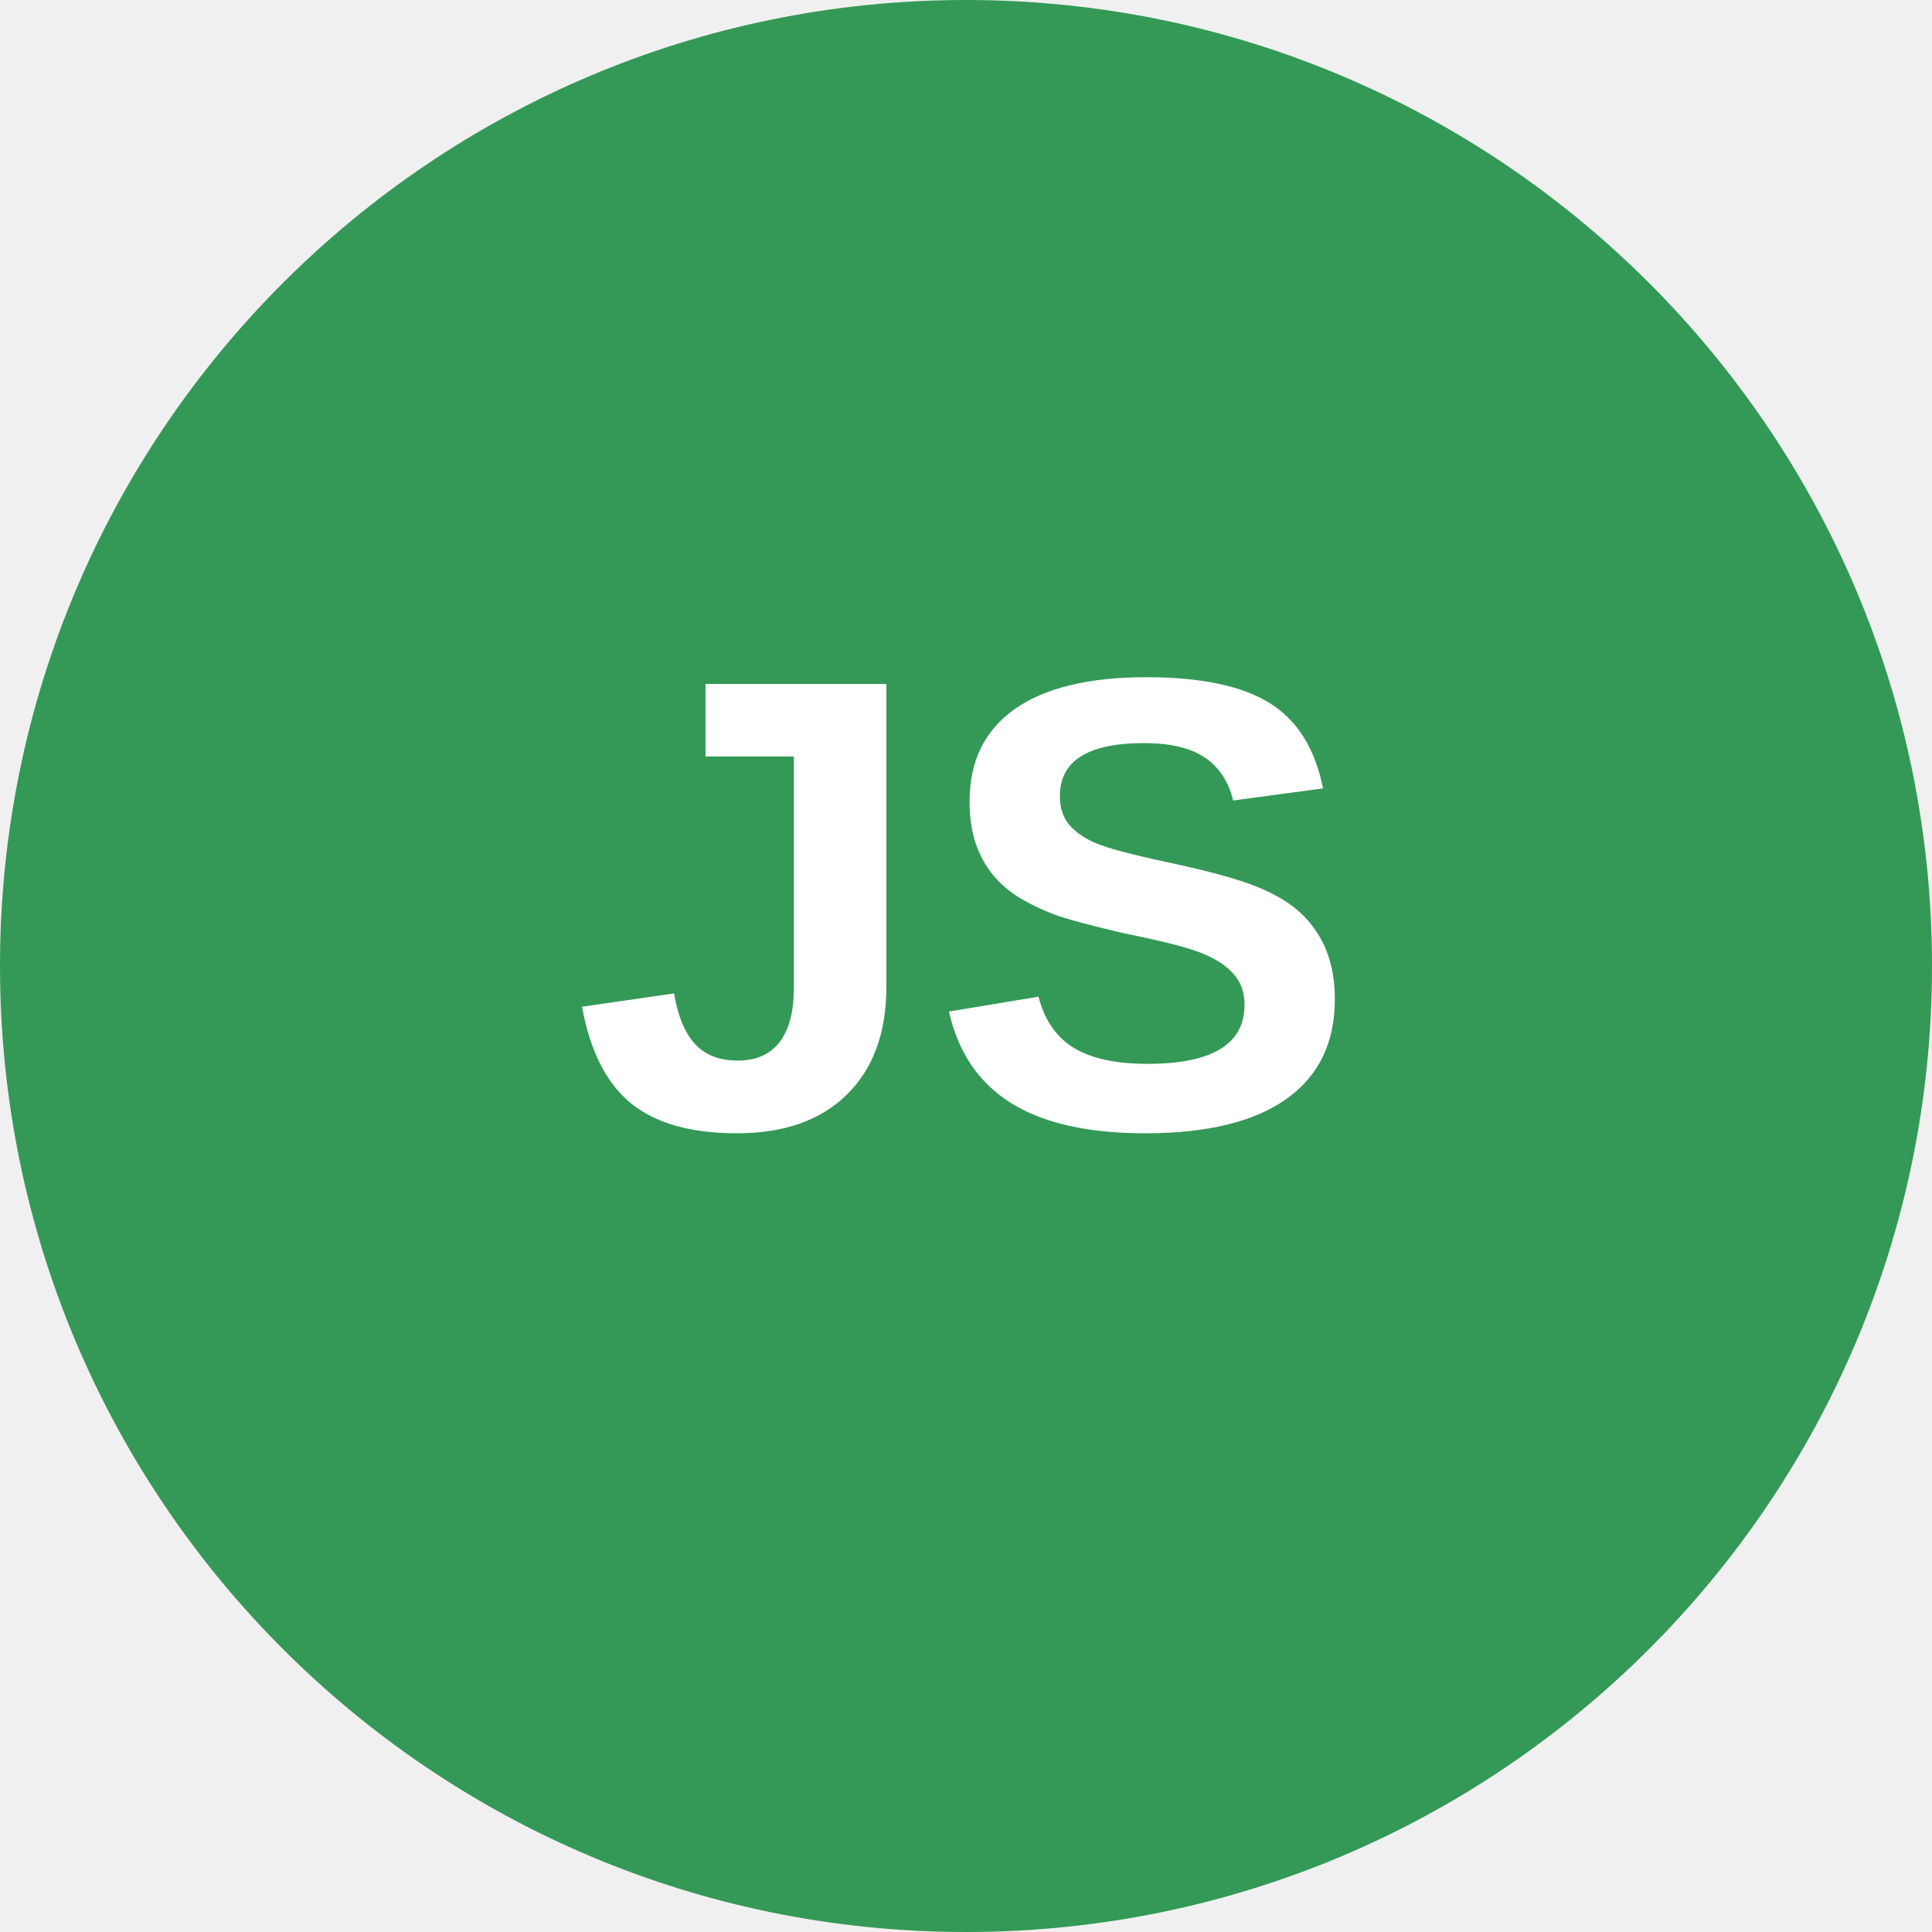
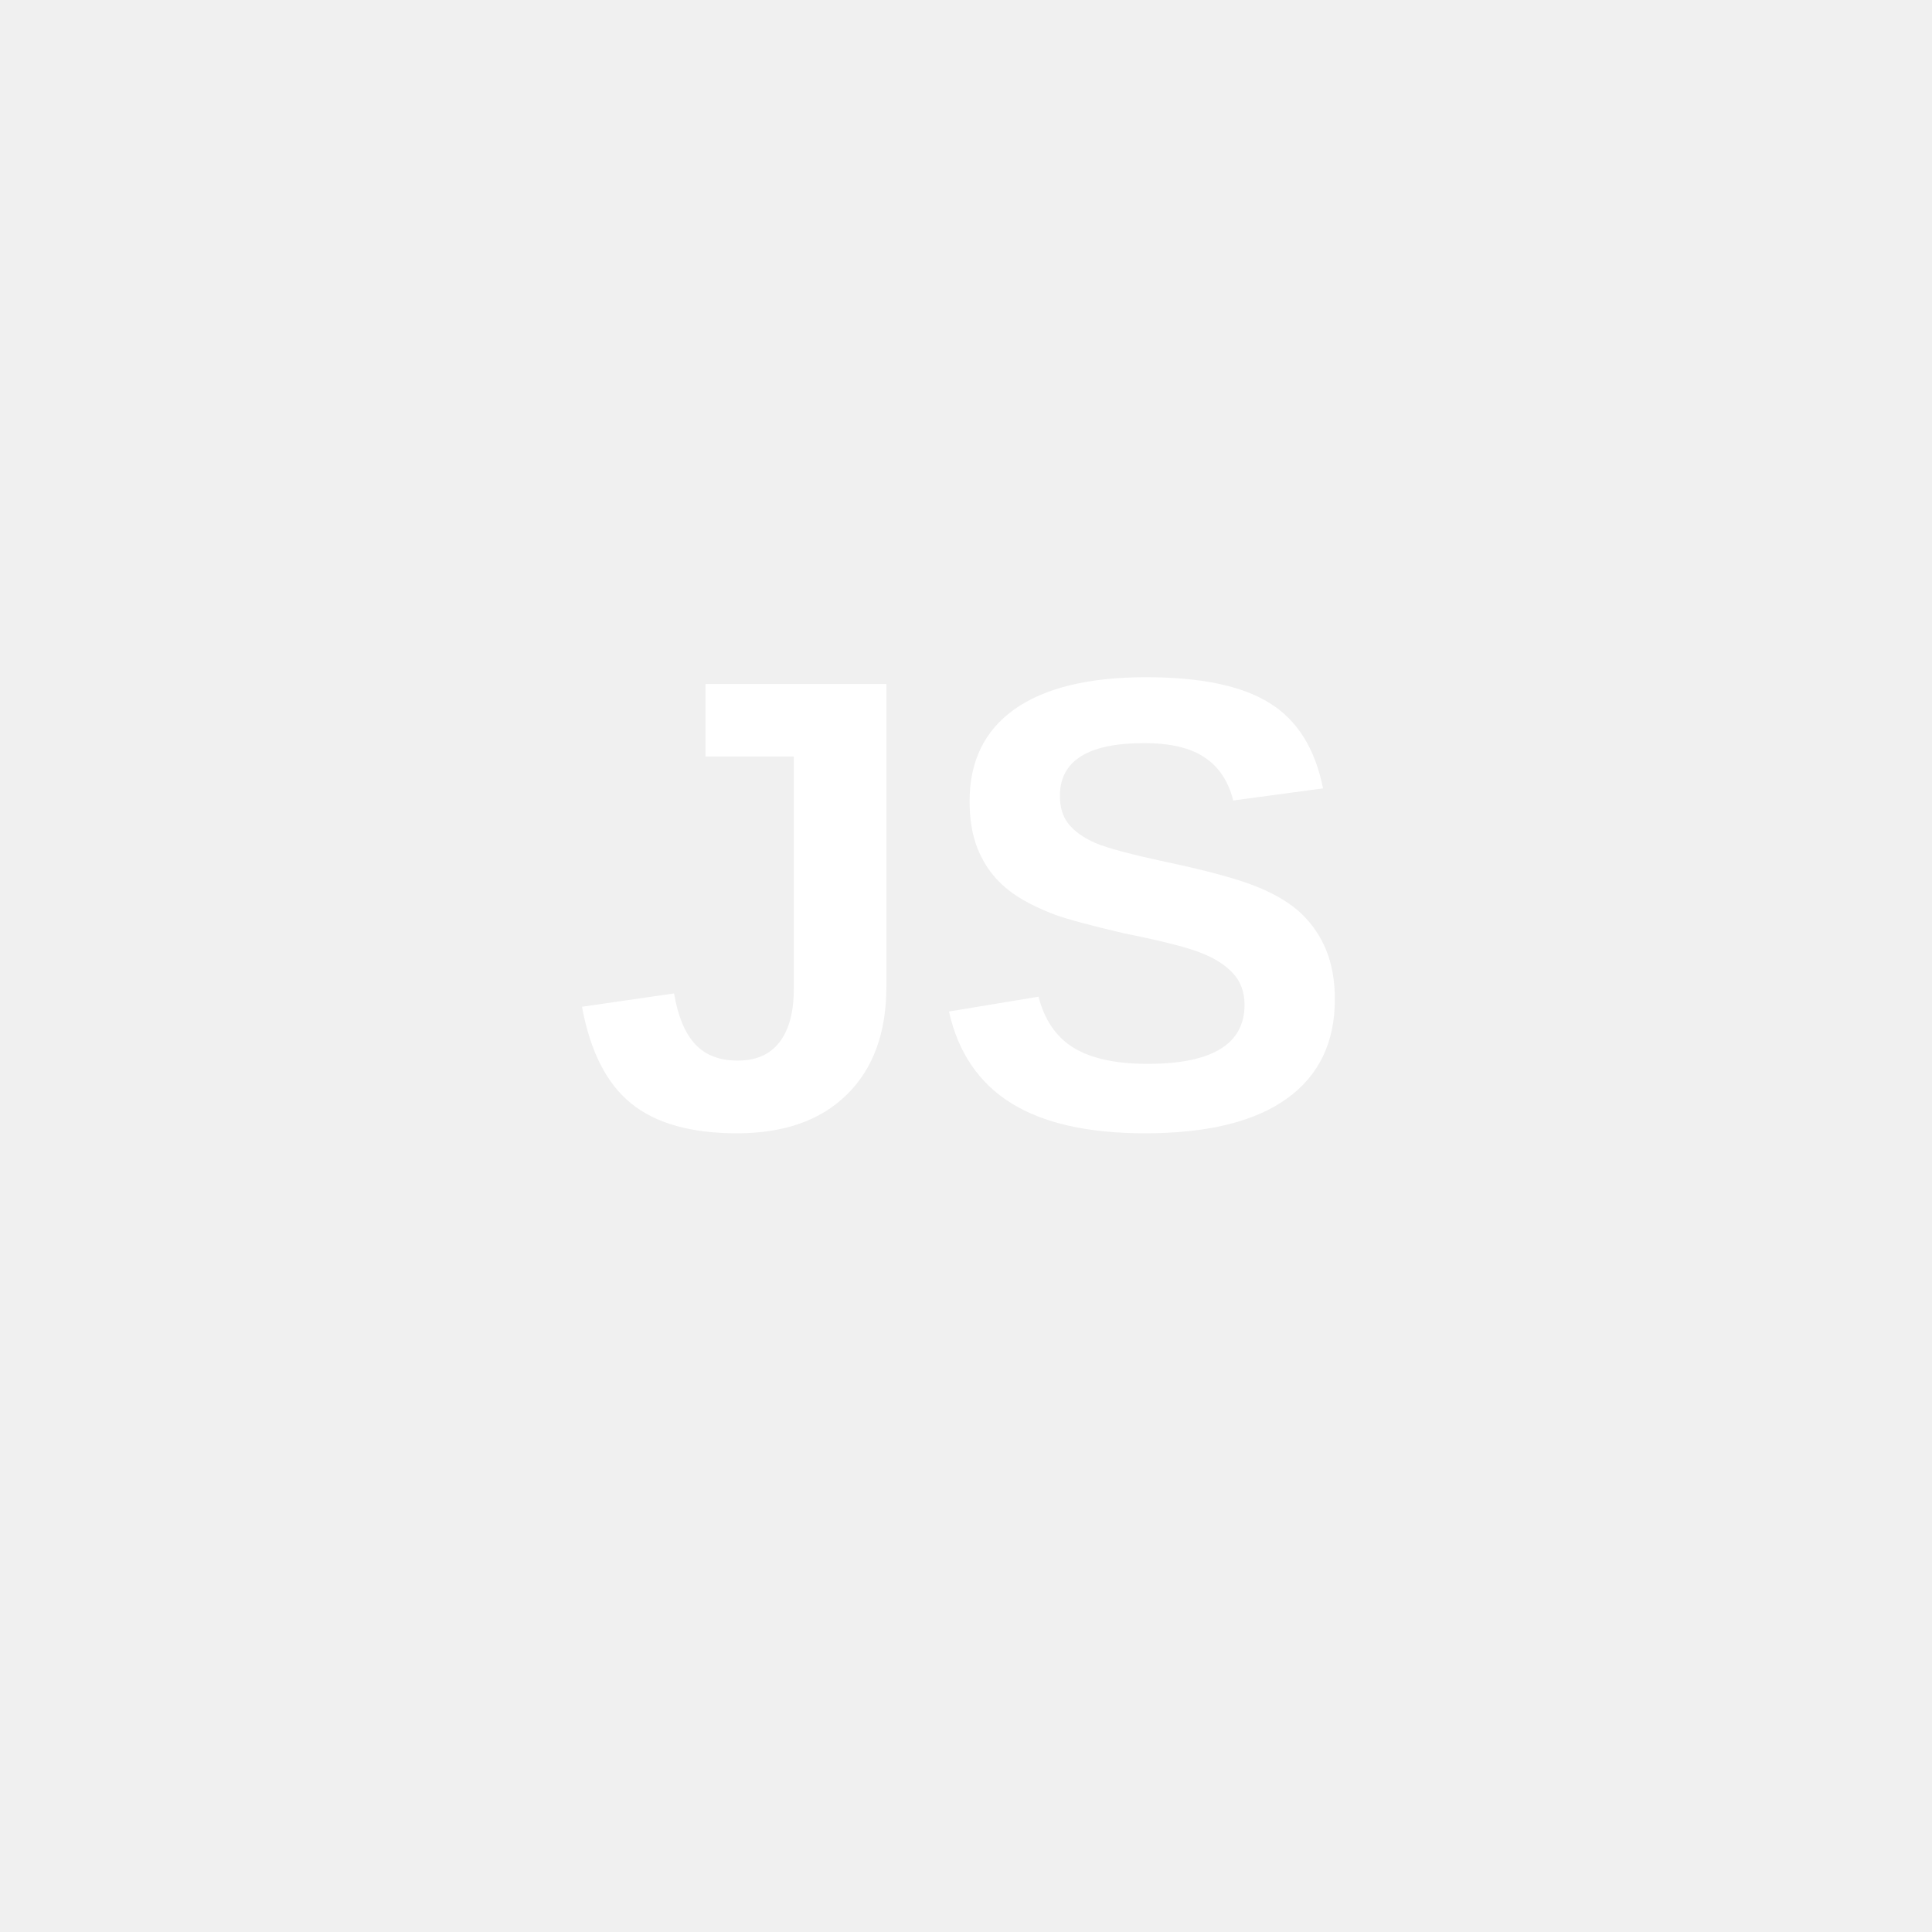
- <svg xmlns="http://www.w3.org/2000/svg" width="120" height="120" viewBox="0 0 120 120" fill="none">
-   <circle cx="60" cy="60" r="60" fill="#349957" />
+ <svg width="120" height="120" viewBox="0 0 120 120" style="background-color: #349957; border-radius: 50%;">
  <text x="60" y="70" font-family="Arial, sans-serif" font-size="40" font-weight="bold" text-anchor="middle" fill="white">JS</text>
</svg>
